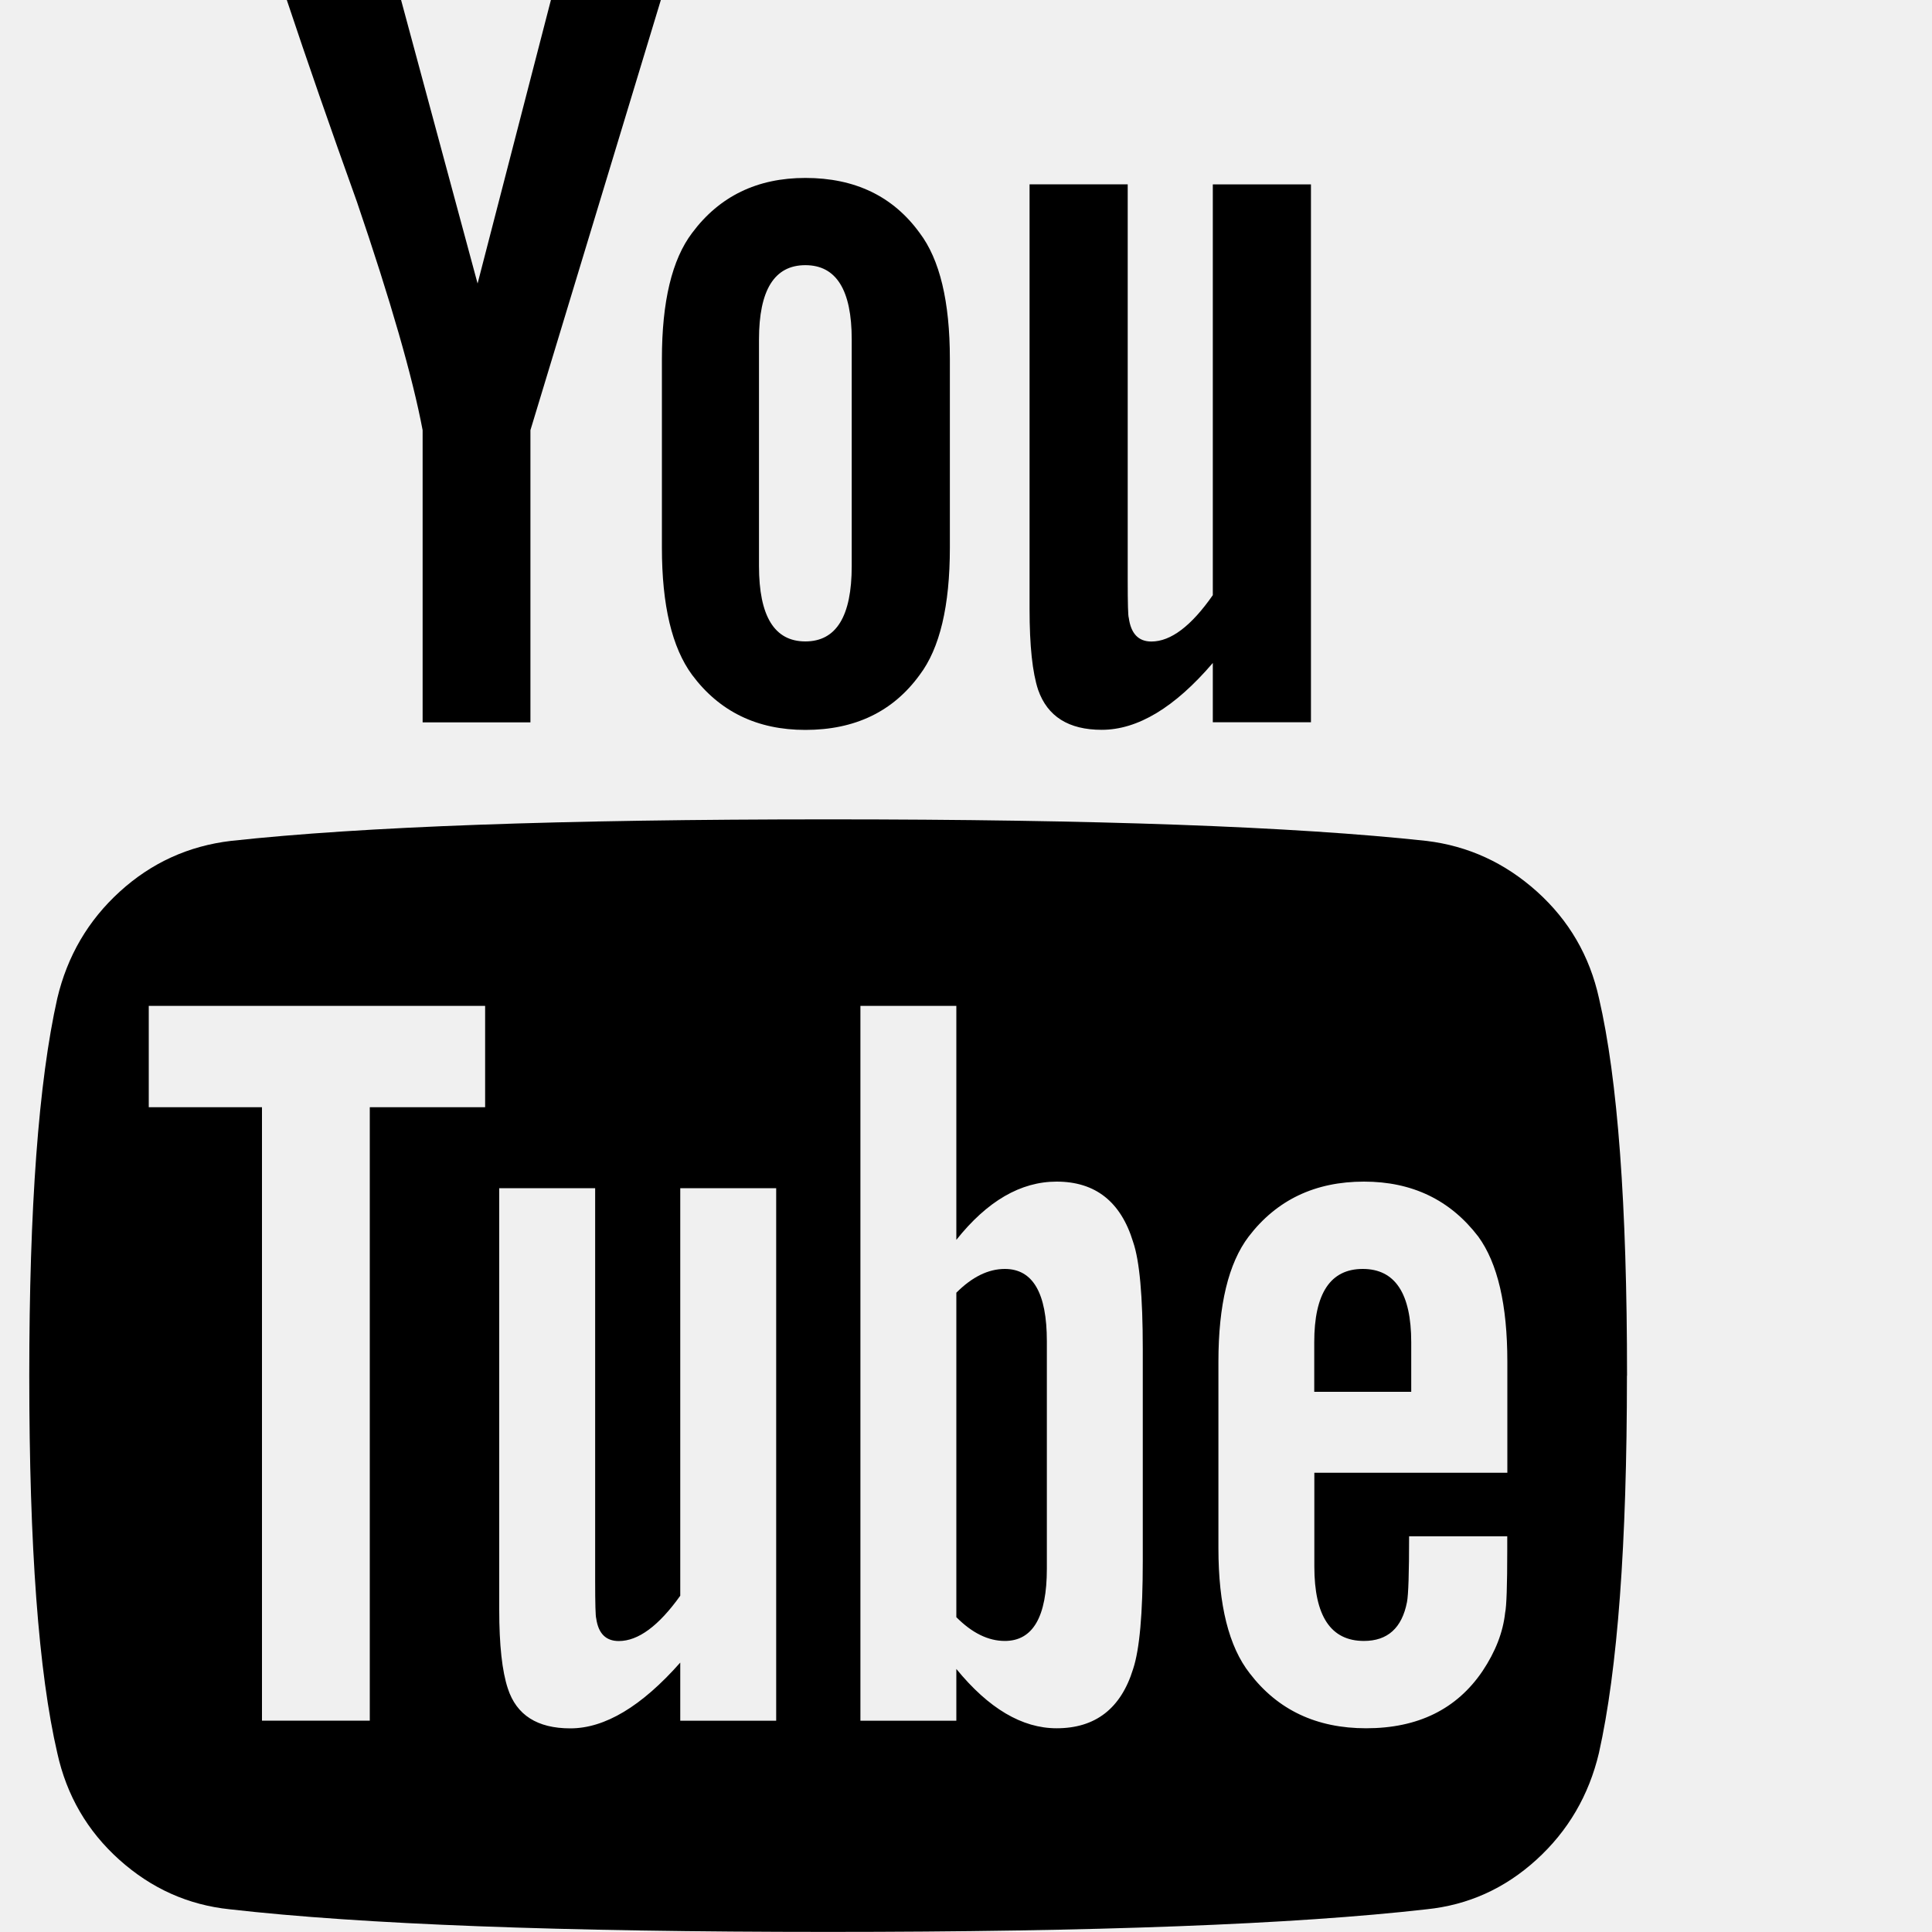
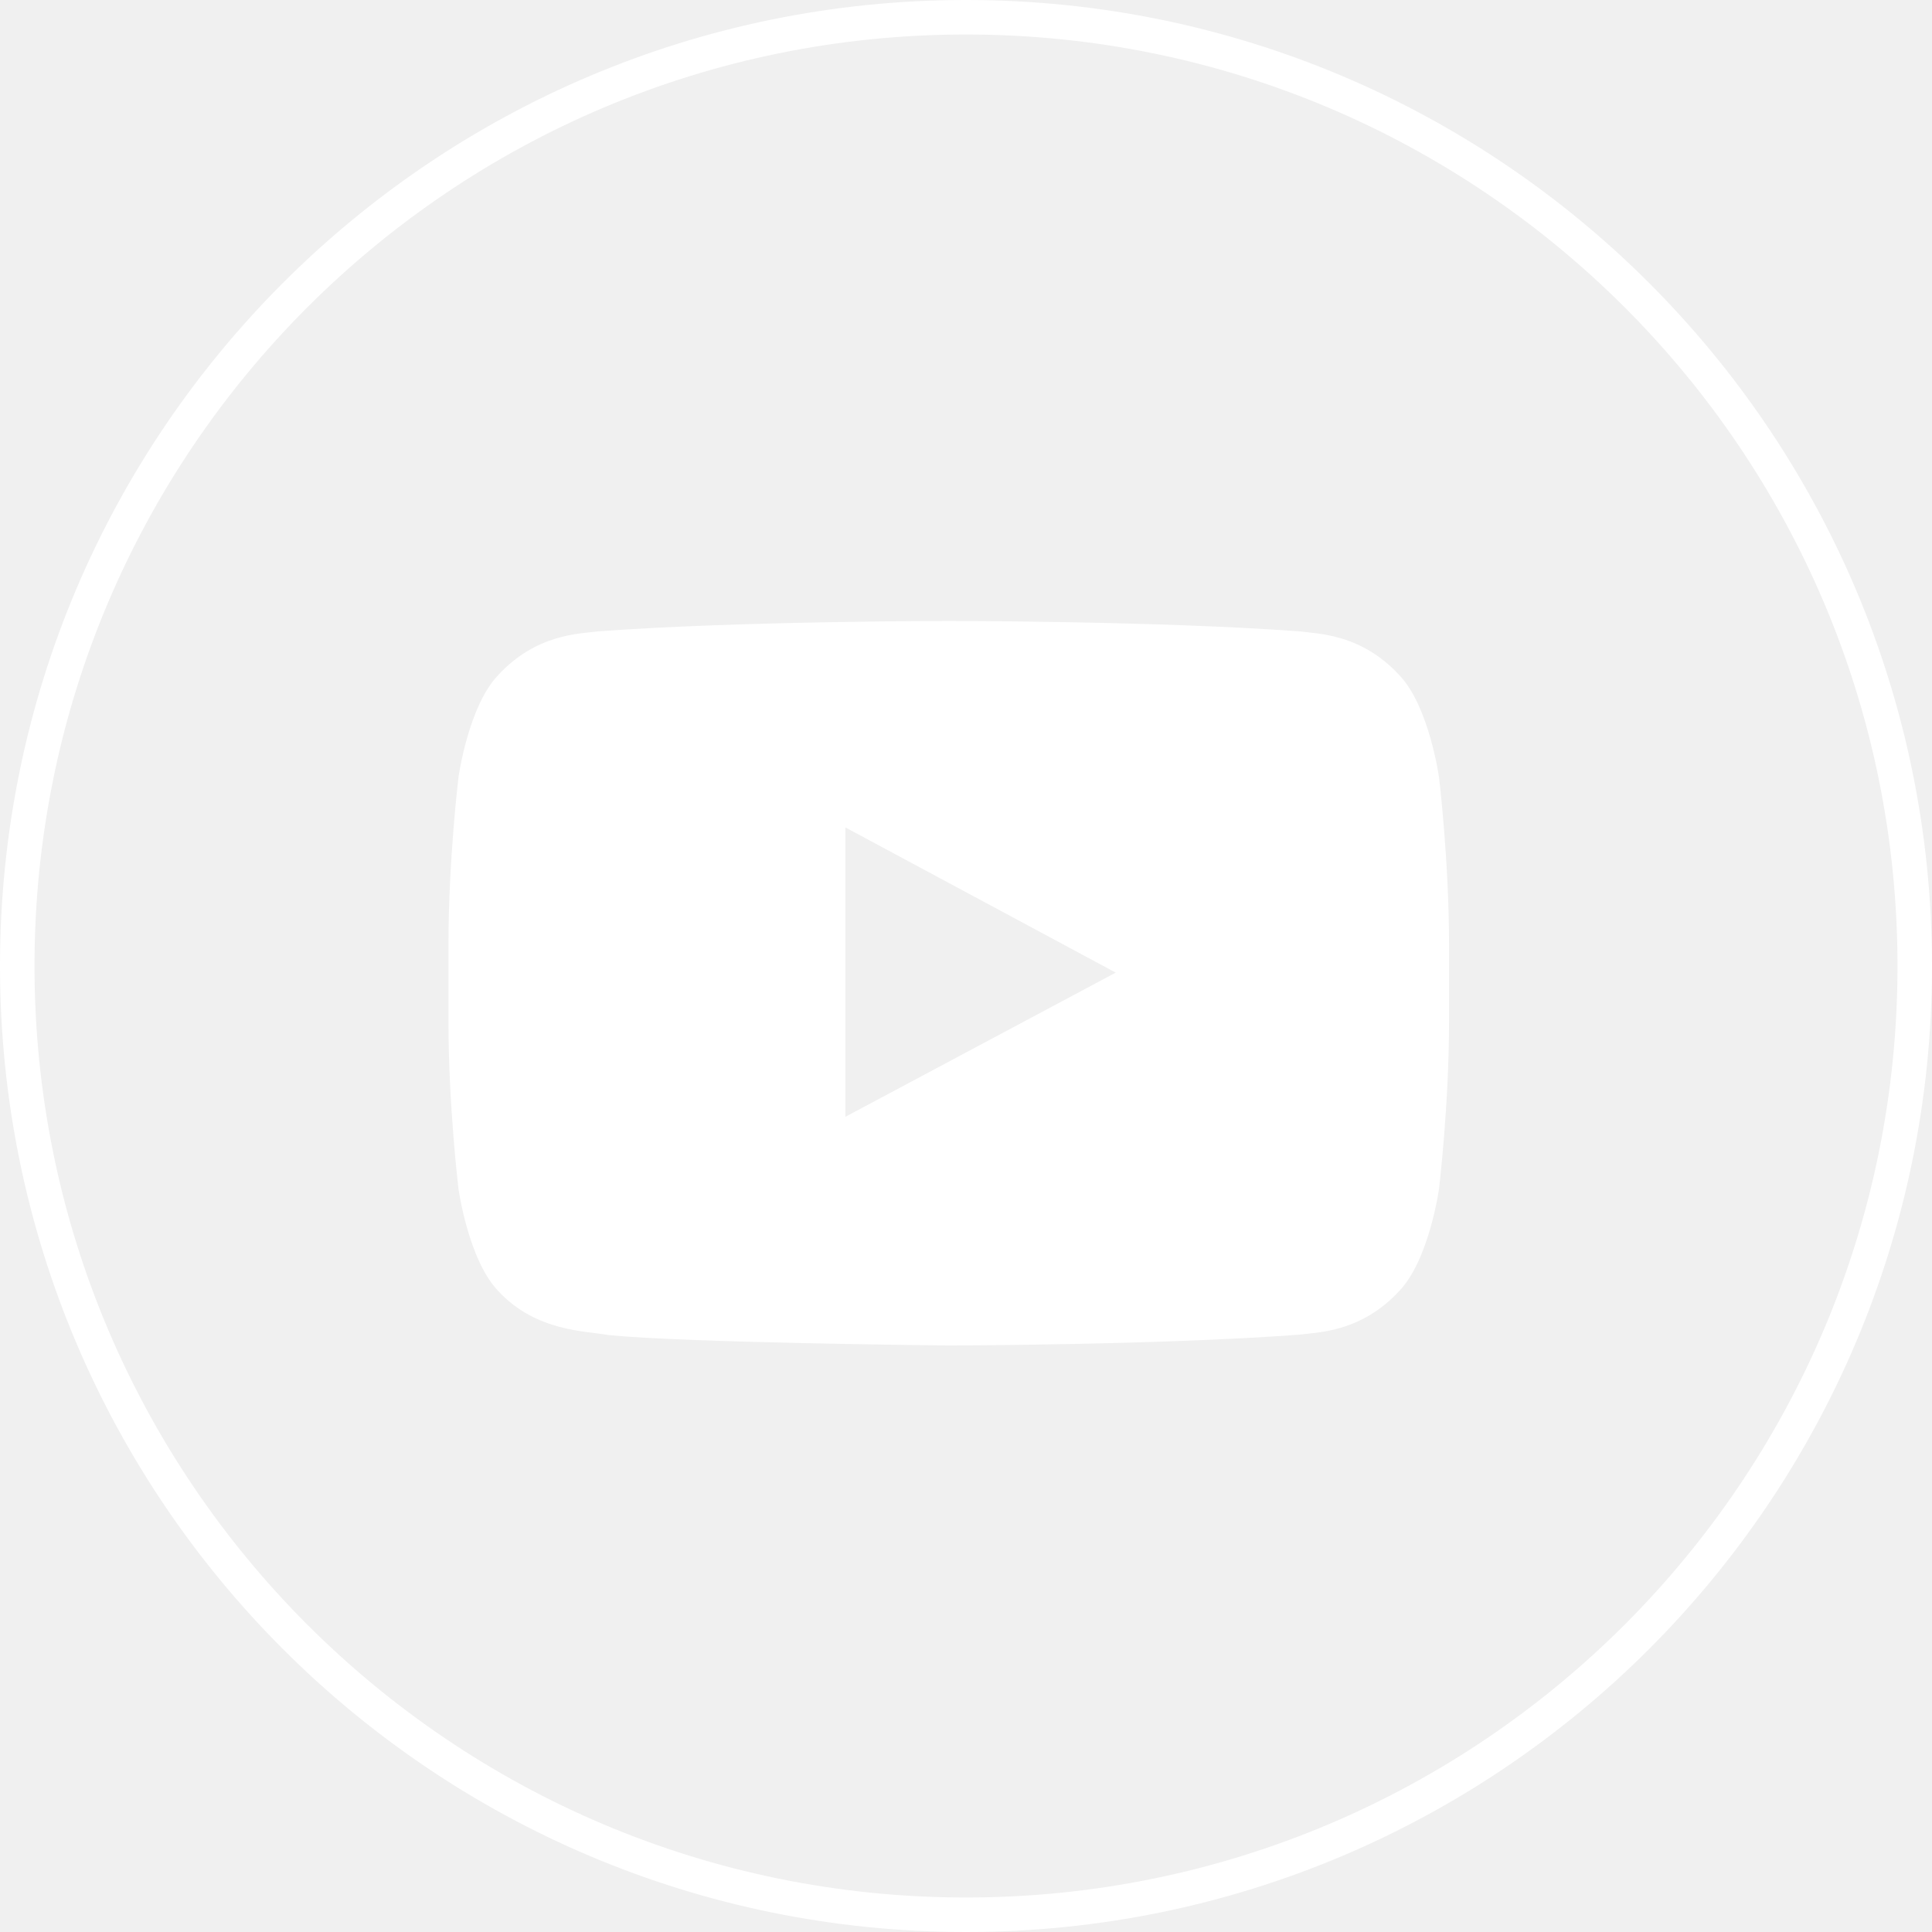
- <svg xmlns="http://www.w3.org/2000/svg" aria-hidden="true" class="icon icon--youtube" width="20" height="20" viewBox="0 0 20 20">
-   <path d="M10.837 13.884v2.355q0 .748-.435.748-.257 0-.502-.246v-3.359q.246-.246.502-.246.435 0 .435.748zm3.772.011v.513h-1.004v-.513q0-.759.502-.759t.502.759zM3.828 11.462h1.194v-1.049H1.54v1.049h1.172v6.35h1.116v-6.35zm3.214 6.351h.993V12.3h-.993v4.219q-.335.469-.636.469-.201 0-.234-.234-.011-.033-.011-.391V12.3h-.993v4.364q0 .547.089.815.134.413.647.413.536 0 1.138-.681v.603zm4.788-1.652v-2.199q0-.815-.1-1.105-.19-.625-.792-.625-.558 0-1.038.603v-2.422h-.993v7.4H9.9v-.536q.502.614 1.038.614.603 0 .792-.614.1-.301.1-1.116zm3.773-.112v-.145h-1.016q0 .569-.022.681-.078.402-.446.402-.513 0-.513-.77v-.971h1.998v-1.15q0-.882-.301-1.295-.435-.569-1.183-.569-.759 0-1.194.569-.313.413-.313 1.295v1.931q0 .882.324 1.295.435.569 1.205.569.804 0 1.205-.592.201-.301.234-.603.022-.1.022-.647zM8.817 5.859V3.515q0-.77-.48-.77t-.48.77v2.344q0 .781.48.781t.48-.781zm8.025 8.382q0 2.612-.29 3.906-.156.658-.647 1.105t-1.138.513q-2.054.234-6.194.234t-6.194-.234q-.647-.067-1.144-.513t-.642-1.105q-.29-1.25-.29-3.906 0-2.612.29-3.906.156-.658.647-1.105t1.15-.525q2.042-.223 6.183-.223t6.194.223q.647.078 1.144.525t.642 1.105q.29 1.25.29 3.906zM5.703 0h1.138l-1.35 4.453v3.025H4.375V4.453q-.156-.826-.681-2.366Q3.281.937 2.969 0h1.183l.792 2.935zm4.13 3.717V5.67q0 .904-.313 1.317-.413.569-1.183.569-.748 0-1.172-.569-.313-.424-.313-1.317V3.717q0-.893.313-1.306.424-.569 1.172-.569.77 0 1.183.569.313.413.313 1.306zm3.738-1.809v5.569h-1.016v-.614q-.592.692-1.15.692-.513 0-.658-.413-.089-.268-.089-.837V1.908h1.016v4.096q0 .368.011.391.033.246.234.246.301 0 .636-.48V1.909h1.016z" />
+ <svg xmlns="http://www.w3.org/2000/svg" fill="none" height="56" viewBox="0 0 56 56" width="56">
+   <path d="m41.71 22.53s-.284-2.058-1.153-2.964c-1.102-1.19-2.34-1.195-2.905-1.266-4.06-.301-10.147-.301-10.147-.301h-.011s-6.087 0-10.147.301c-.565.07-1.803.076-2.905 1.266-.869.906-1.153 2.964-1.153 2.964s-.29 2.414-.29 4.831v2.265c0 2.417.29 4.831.29 4.831s.284 2.058 1.153 2.964c1.105 1.19 2.553 1.152 3.197 1.277 2.32.228 9.861.301 9.861.301s6.093-.009 10.153-.313c.568-.07 1.803-.076 2.905-1.266.869-.906 1.153-2.964 1.153-2.964s.29-2.417.29-4.831v-2.265c0-2.417-.29-4.831-.29-4.831zm-17.206 9.841v-8.388l7.836 4.209z" fill="#fff" />
+   <circle cx="28" cy="28" r="27.5" stroke="#fff" />
</svg>
